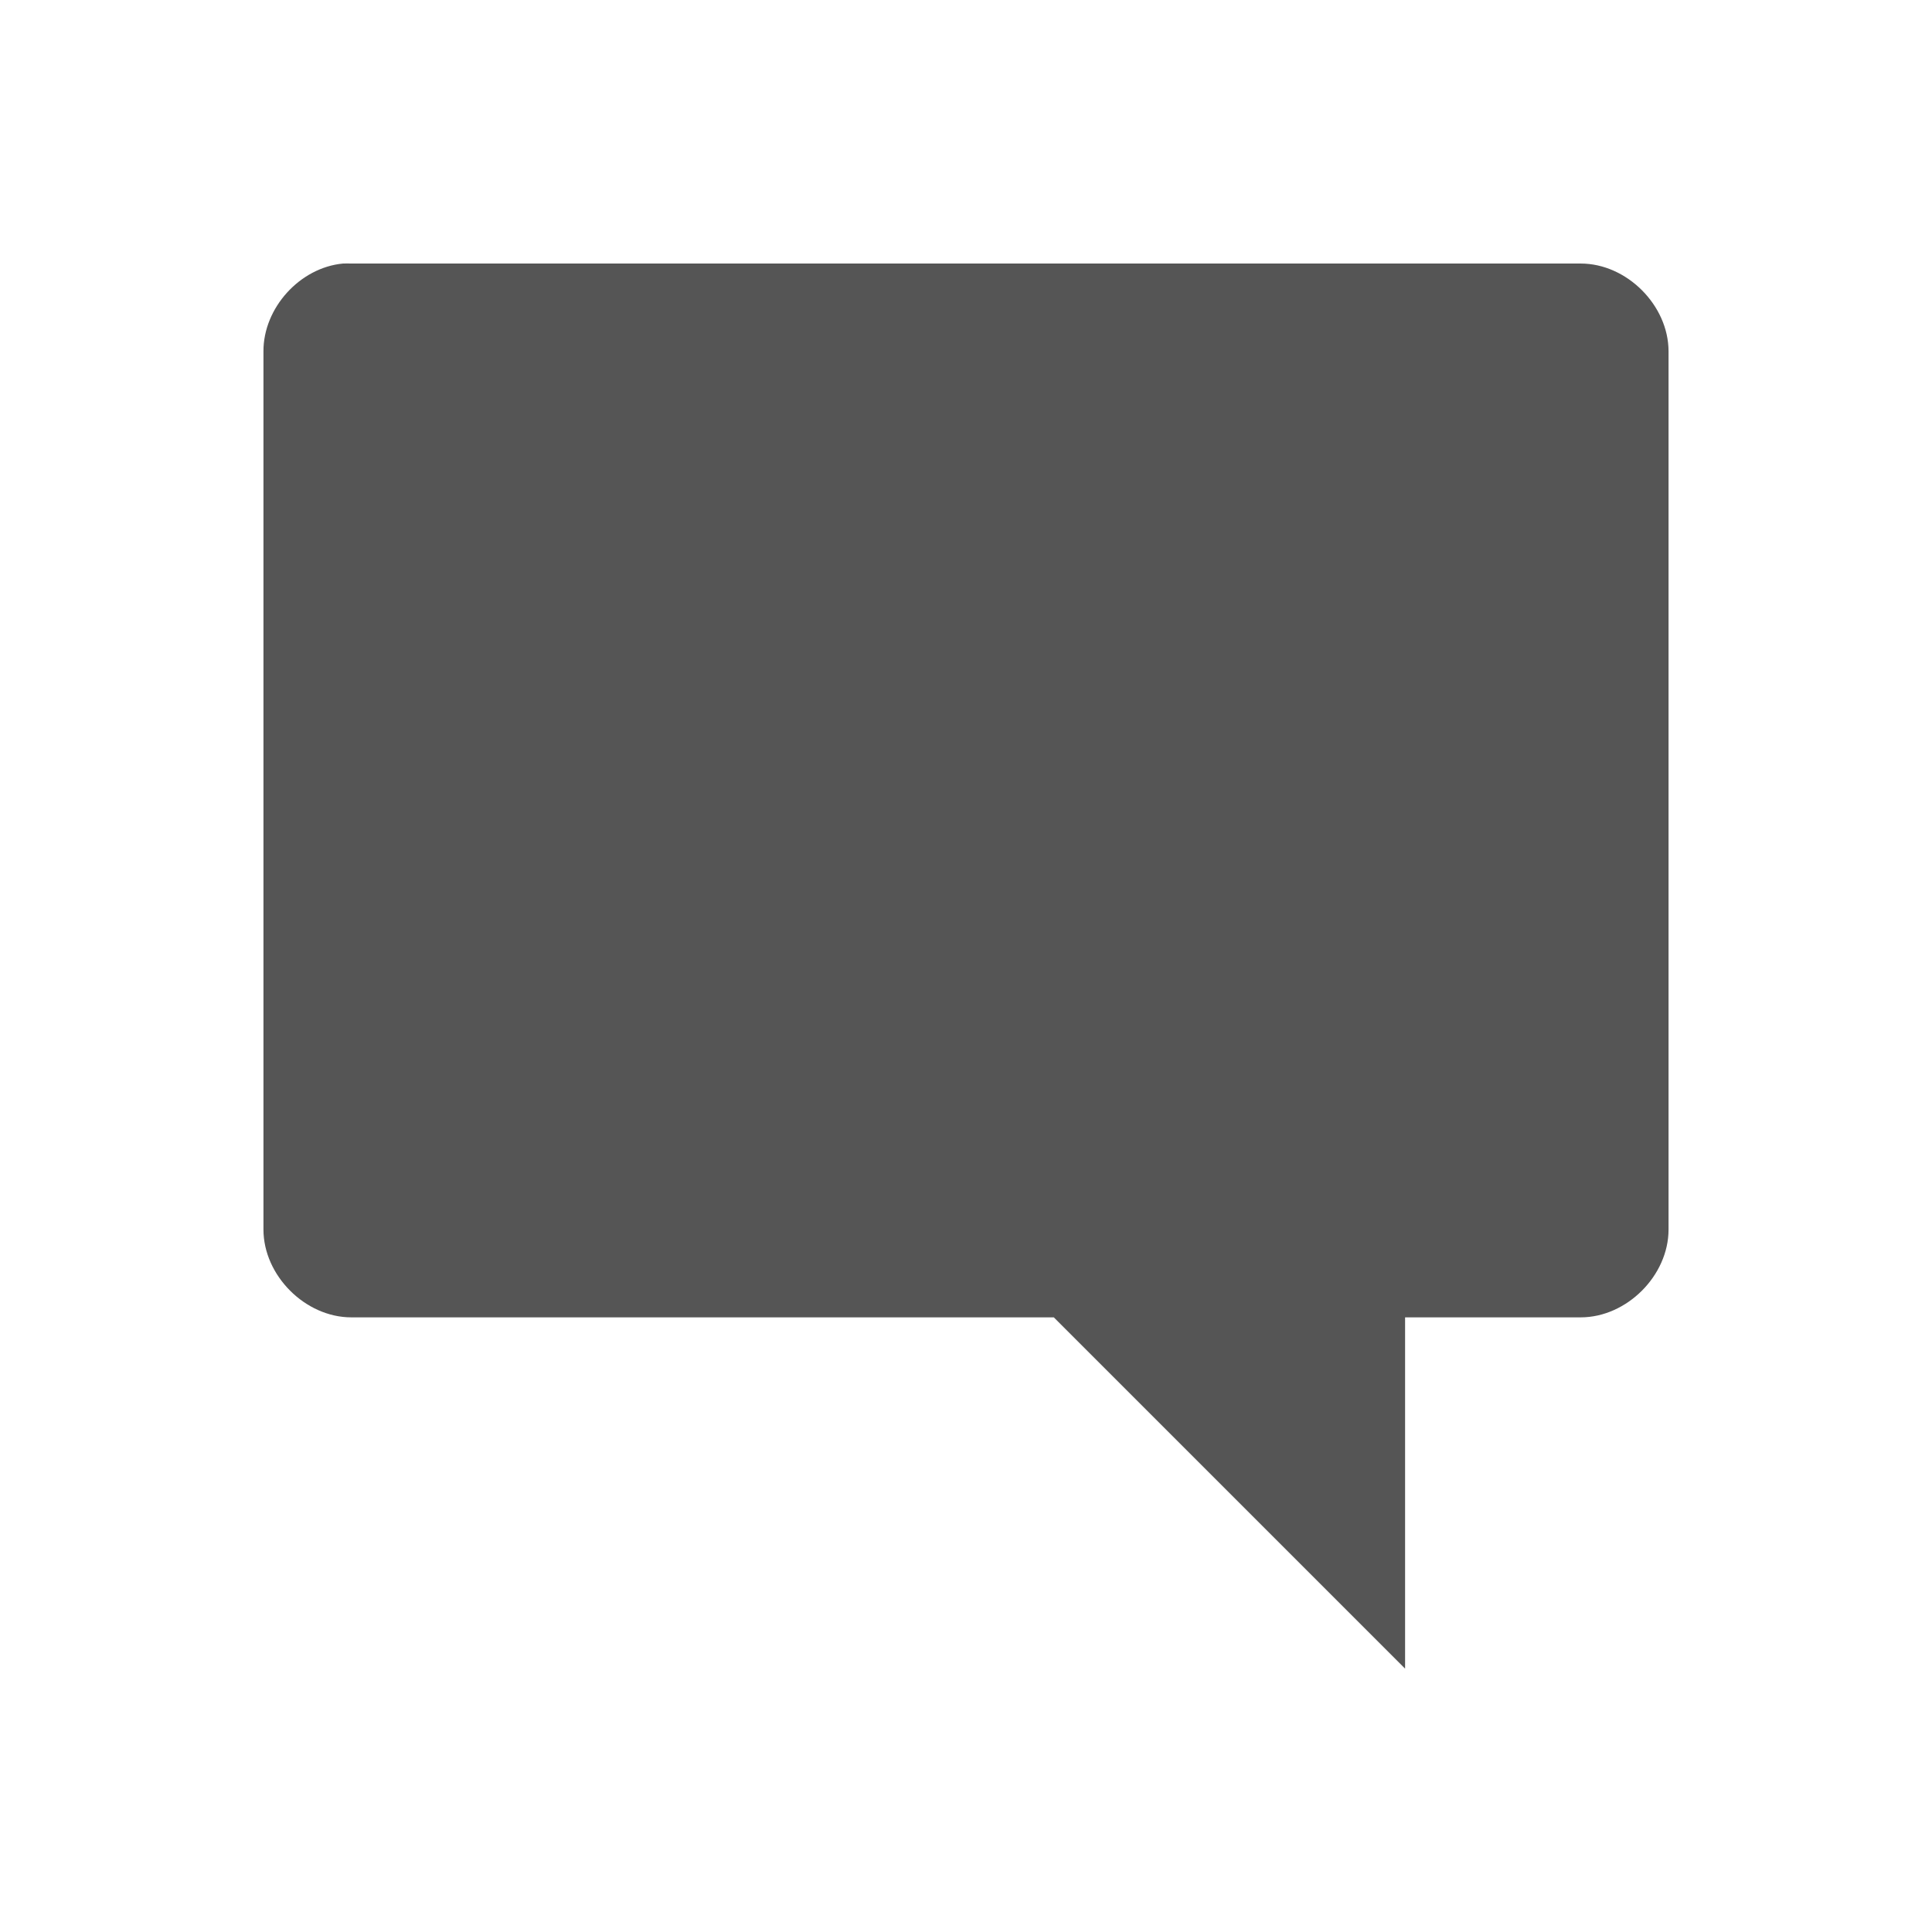
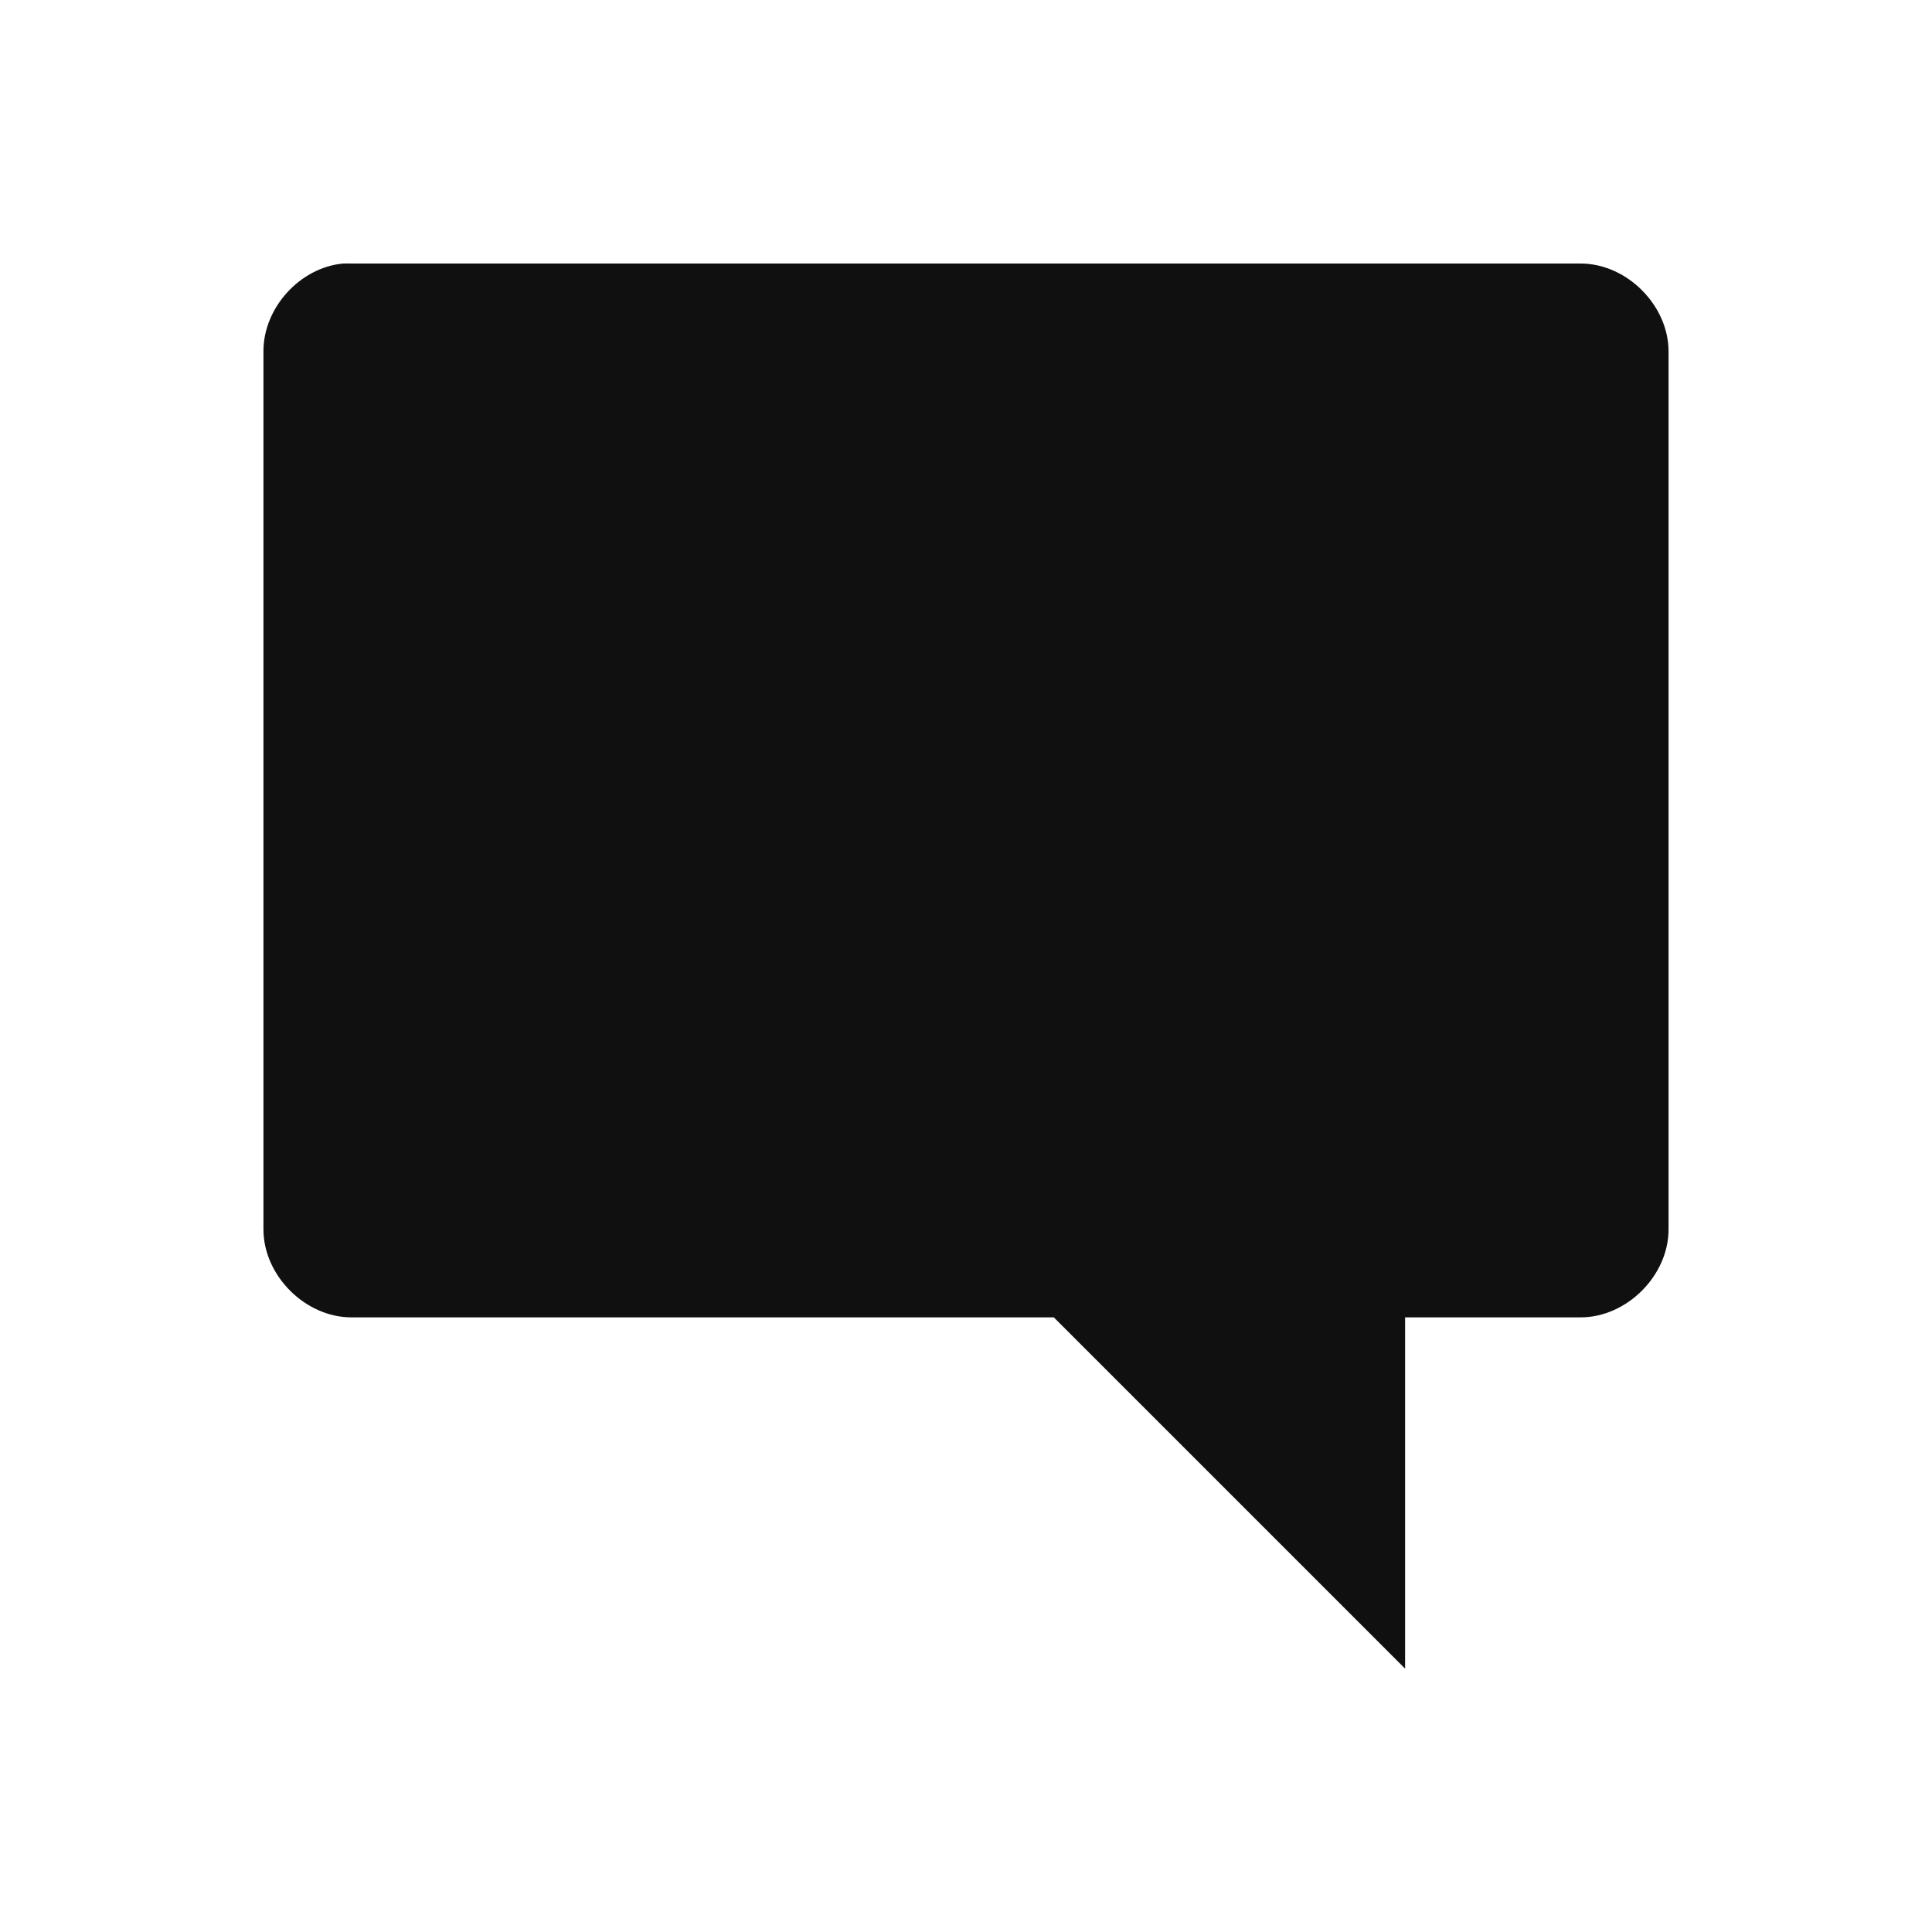
<svg xmlns="http://www.w3.org/2000/svg" width="22" height="22" id="svg2" version="1.1">
  <defs id="defs4" />
  <g id="layer1" transform="translate(0,-1030.362)">
-     <path style="font-size:medium;font-style:normal;font-variant:normal;font-weight:normal;font-stretch:normal;text-indent:0;text-align:start;text-decoration:none;line-height:normal;letter-spacing:normal;word-spacing:normal;text-transform:none;direction:ltr;block-progression:tb;writing-mode:lr-tb;text-anchor:start;baseline-shift:baseline;color:#000000;fill:#555555;fill-opacity:1;fill-rule:nonzero;stroke:none;stroke-width:2;marker:none;visibility:visible;display:inline;overflow:visible;enable-background:accumulate;font-family:Sans;-inkscape-font-specification:Sans" d="m 3.906,1033.363 c -0.492,0.046 -0.908,0.506 -0.906,1 l 0,10 c 5.2e-5,0.523 0.476,1 1,1 l 8,0 4,4 0,-4 2,0 c 0.524,-10e-5 1,-0.476 1,-1 l 0,-10 c -5.2e-5,-0.524 -0.476,-1 -1,-1 l -14,0 c -0.031,-10e-4 -0.063,-10e-4 -0.094,0 z" id="rect14666" />
+     <path style="font-size:medium;font-style:normal;font-variant:normal;font-weight:normal;font-stretch:normal;text-indent:0;text-align:start;text-decoration:none;line-height:normal;letter-spacing:normal;word-spacing:normal;text-transform:none;direction:ltr;block-progression:tb;writing-mode:lr-tb;text-anchor:start;baseline-shift:baseline;color:#000000;fill:#101010;fill-opacity:1;fill-rule:nonzero;stroke:none;stroke-width:2;marker:none;visibility:visible;display:inline;overflow:visible;enable-background:accumulate;font-family:Sans;-inkscape-font-specification:Sans" d="m 3.906,1033.363 c -0.492,0.046 -0.908,0.506 -0.906,1 l 0,10 c 5.2e-5,0.523 0.476,1 1,1 l 8,0 4,4 0,-4 2,0 c 0.524,-10e-5 1,-0.476 1,-1 l 0,-10 c -5.2e-5,-0.524 -0.476,-1 -1,-1 l -14,0 c -0.031,-10e-4 -0.063,-10e-4 -0.094,0 z" id="rect14666" />
  </g>
</svg>
